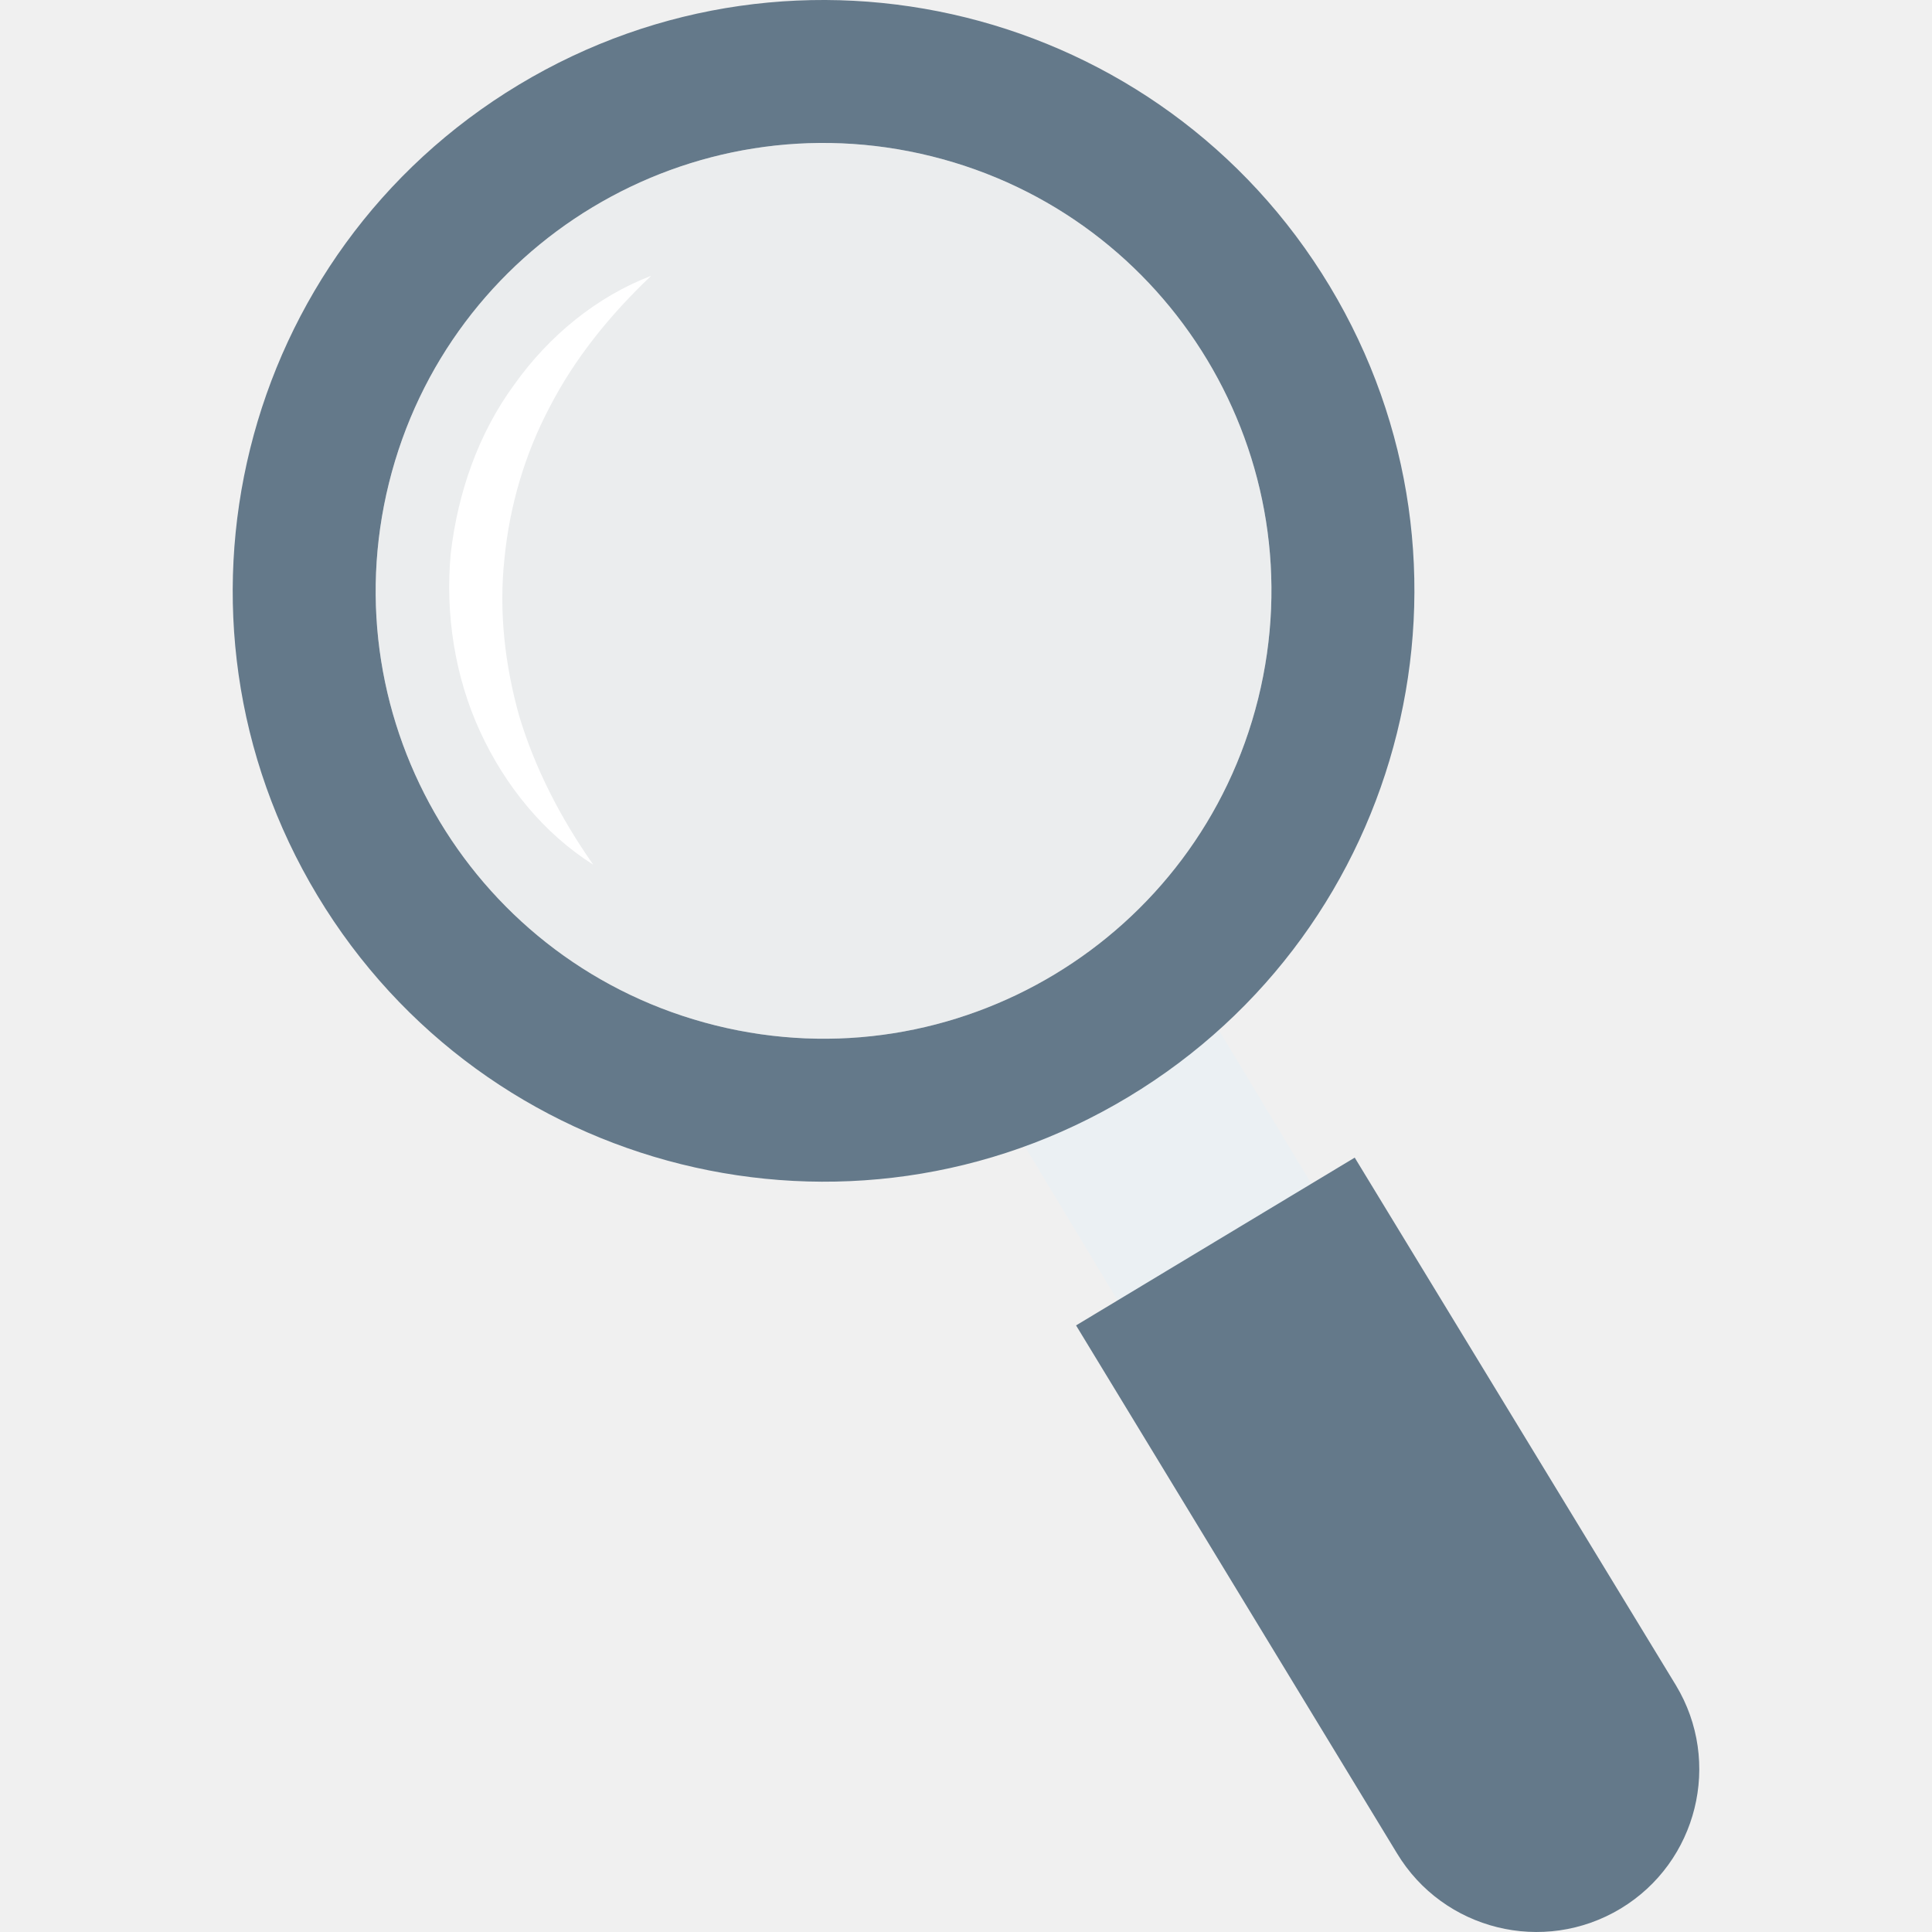
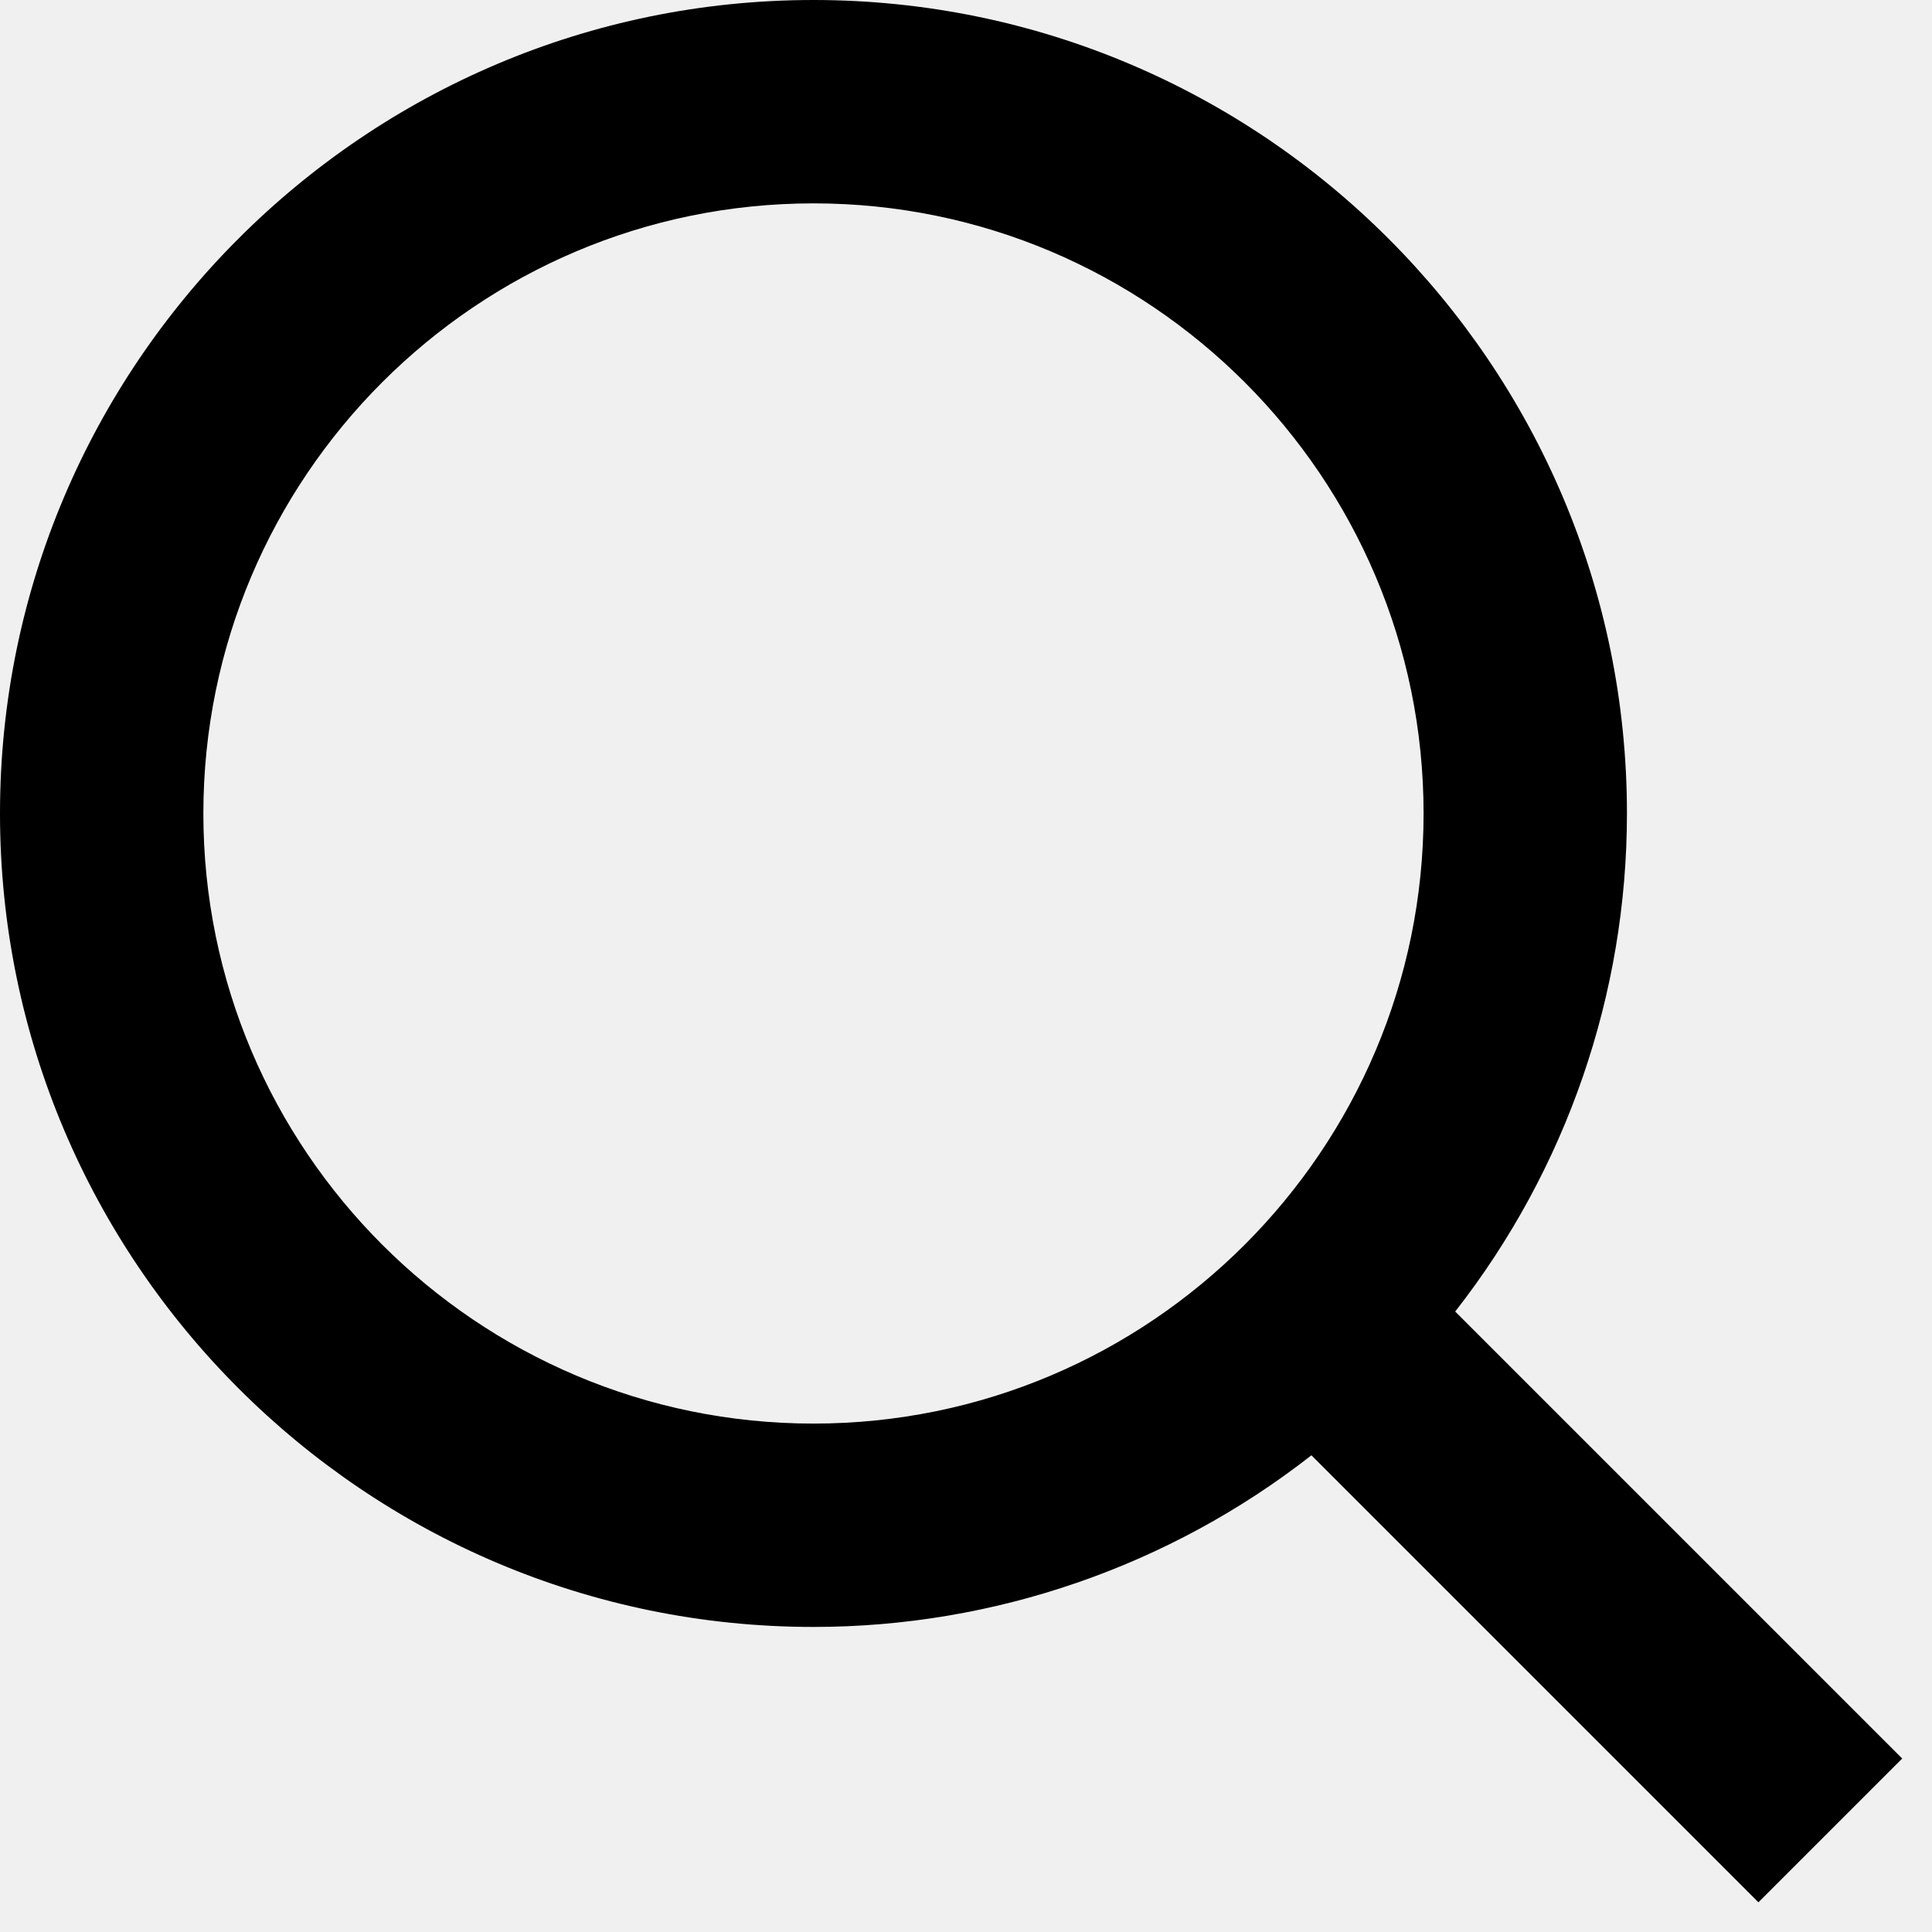
- <svg xmlns="http://www.w3.org/2000/svg" version="1.1" id="Capa_1" x="0px" y="0px" viewBox="0 0 447.188 447.188" style="enable-background:new 0 0 447.188 447.188;" xml:space="preserve">
-   <path style="fill:#EBF0F3;" d="M275.629,227.643c-15.758,7.736-31.622,15.238-47.769,22.156l38.158,63.37  c17.011-5.278,33.604-11.681,50.152-18.199L275.629,227.643z" />
-   <g>
-     <path style="fill:#64798A;" d="M307.761,66.205c-38.962-64.687-123.005-85.542-187.692-46.58   C55.382,58.587,34.528,142.63,73.489,207.317s123.005,85.542,187.692,46.58S346.723,130.892,307.761,66.205z M291.214,161.737   c-13.799,55.508-69.994,89.413-125.565,75.614c-55.571-13.799-89.413-69.994-75.614-125.565   c13.799-55.571,69.994-89.413,125.565-75.614C271.171,49.971,305.013,106.166,291.214,161.737z" />
-     <path style="fill:#64798A;" d="M375.112,441.775c-17.858,10.74-41.022,4.995-51.762-12.8l-74.282-122.193l64.5-38.837   l74.344,122.131C398.651,407.871,392.907,431.036,375.112,441.775z" />
-   </g>
-   <g style="opacity:0.33;">
-     <path style="fill:#E1E6E9;" d="M291.214,161.737c-13.799,55.508-69.994,89.413-125.565,75.614   c-55.571-13.799-89.413-69.994-75.614-125.565c13.799-55.571,69.994-89.413,125.565-75.614   C271.171,49.971,305.013,106.166,291.214,161.737z" />
-   </g>
-   <path style="fill:#FFFFFF;" d="M120.194,165.795c3.622,11.989,9.428,23.353,17.109,34.341c-11.364-7.18-20.418-18.232-26.224-30.907  c-5.807-12.675-8.055-27.099-6.744-41.147c1.623-13.986,6.369-27.723,14.673-39.024c8.055-11.364,19.169-20.418,31.719-25.225  c-9.74,9.241-17.732,19.231-23.477,30.345c-5.807,10.989-9.303,22.978-10.49,35.153  C115.449,141.444,116.822,153.807,120.194,165.795z" />
-   <g>
- </g>
-   <g>
- </g>
-   <g>
- </g>
-   <g>
- </g>
-   <g>
- </g>
-   <g>
- </g>
-   <g>
- </g>
-   <g>
- </g>
-   <g>
- </g>
-   <g>
- </g>
-   <g>
- </g>
-   <g>
- </g>
-   <g>
- </g>
-   <g>
- </g>
-   <g>
- </g>
+ <svg xmlns="http://www.w3.org/2000/svg" width="19" height="19" viewBox="0 0 19 19" fill="none">
+   <path d="M8 16C9.775 16 11.499 15.405 12.897 14.312L17.293 18.708L18.707 17.294L14.311 12.898C15.405 11.5 16 9.775 16 8C16 3.589 12.411 0 8 0C3.589 0 0 3.589 0 8C0 12.411 3.589 16 8 16ZM8 2C11.309 2 14 4.691 14 8C14 11.309 11.309 14 8 14C4.691 14 2 11.309 2 8C2 4.691 4.691 2 8 2Z" fill="black" />
</svg>
